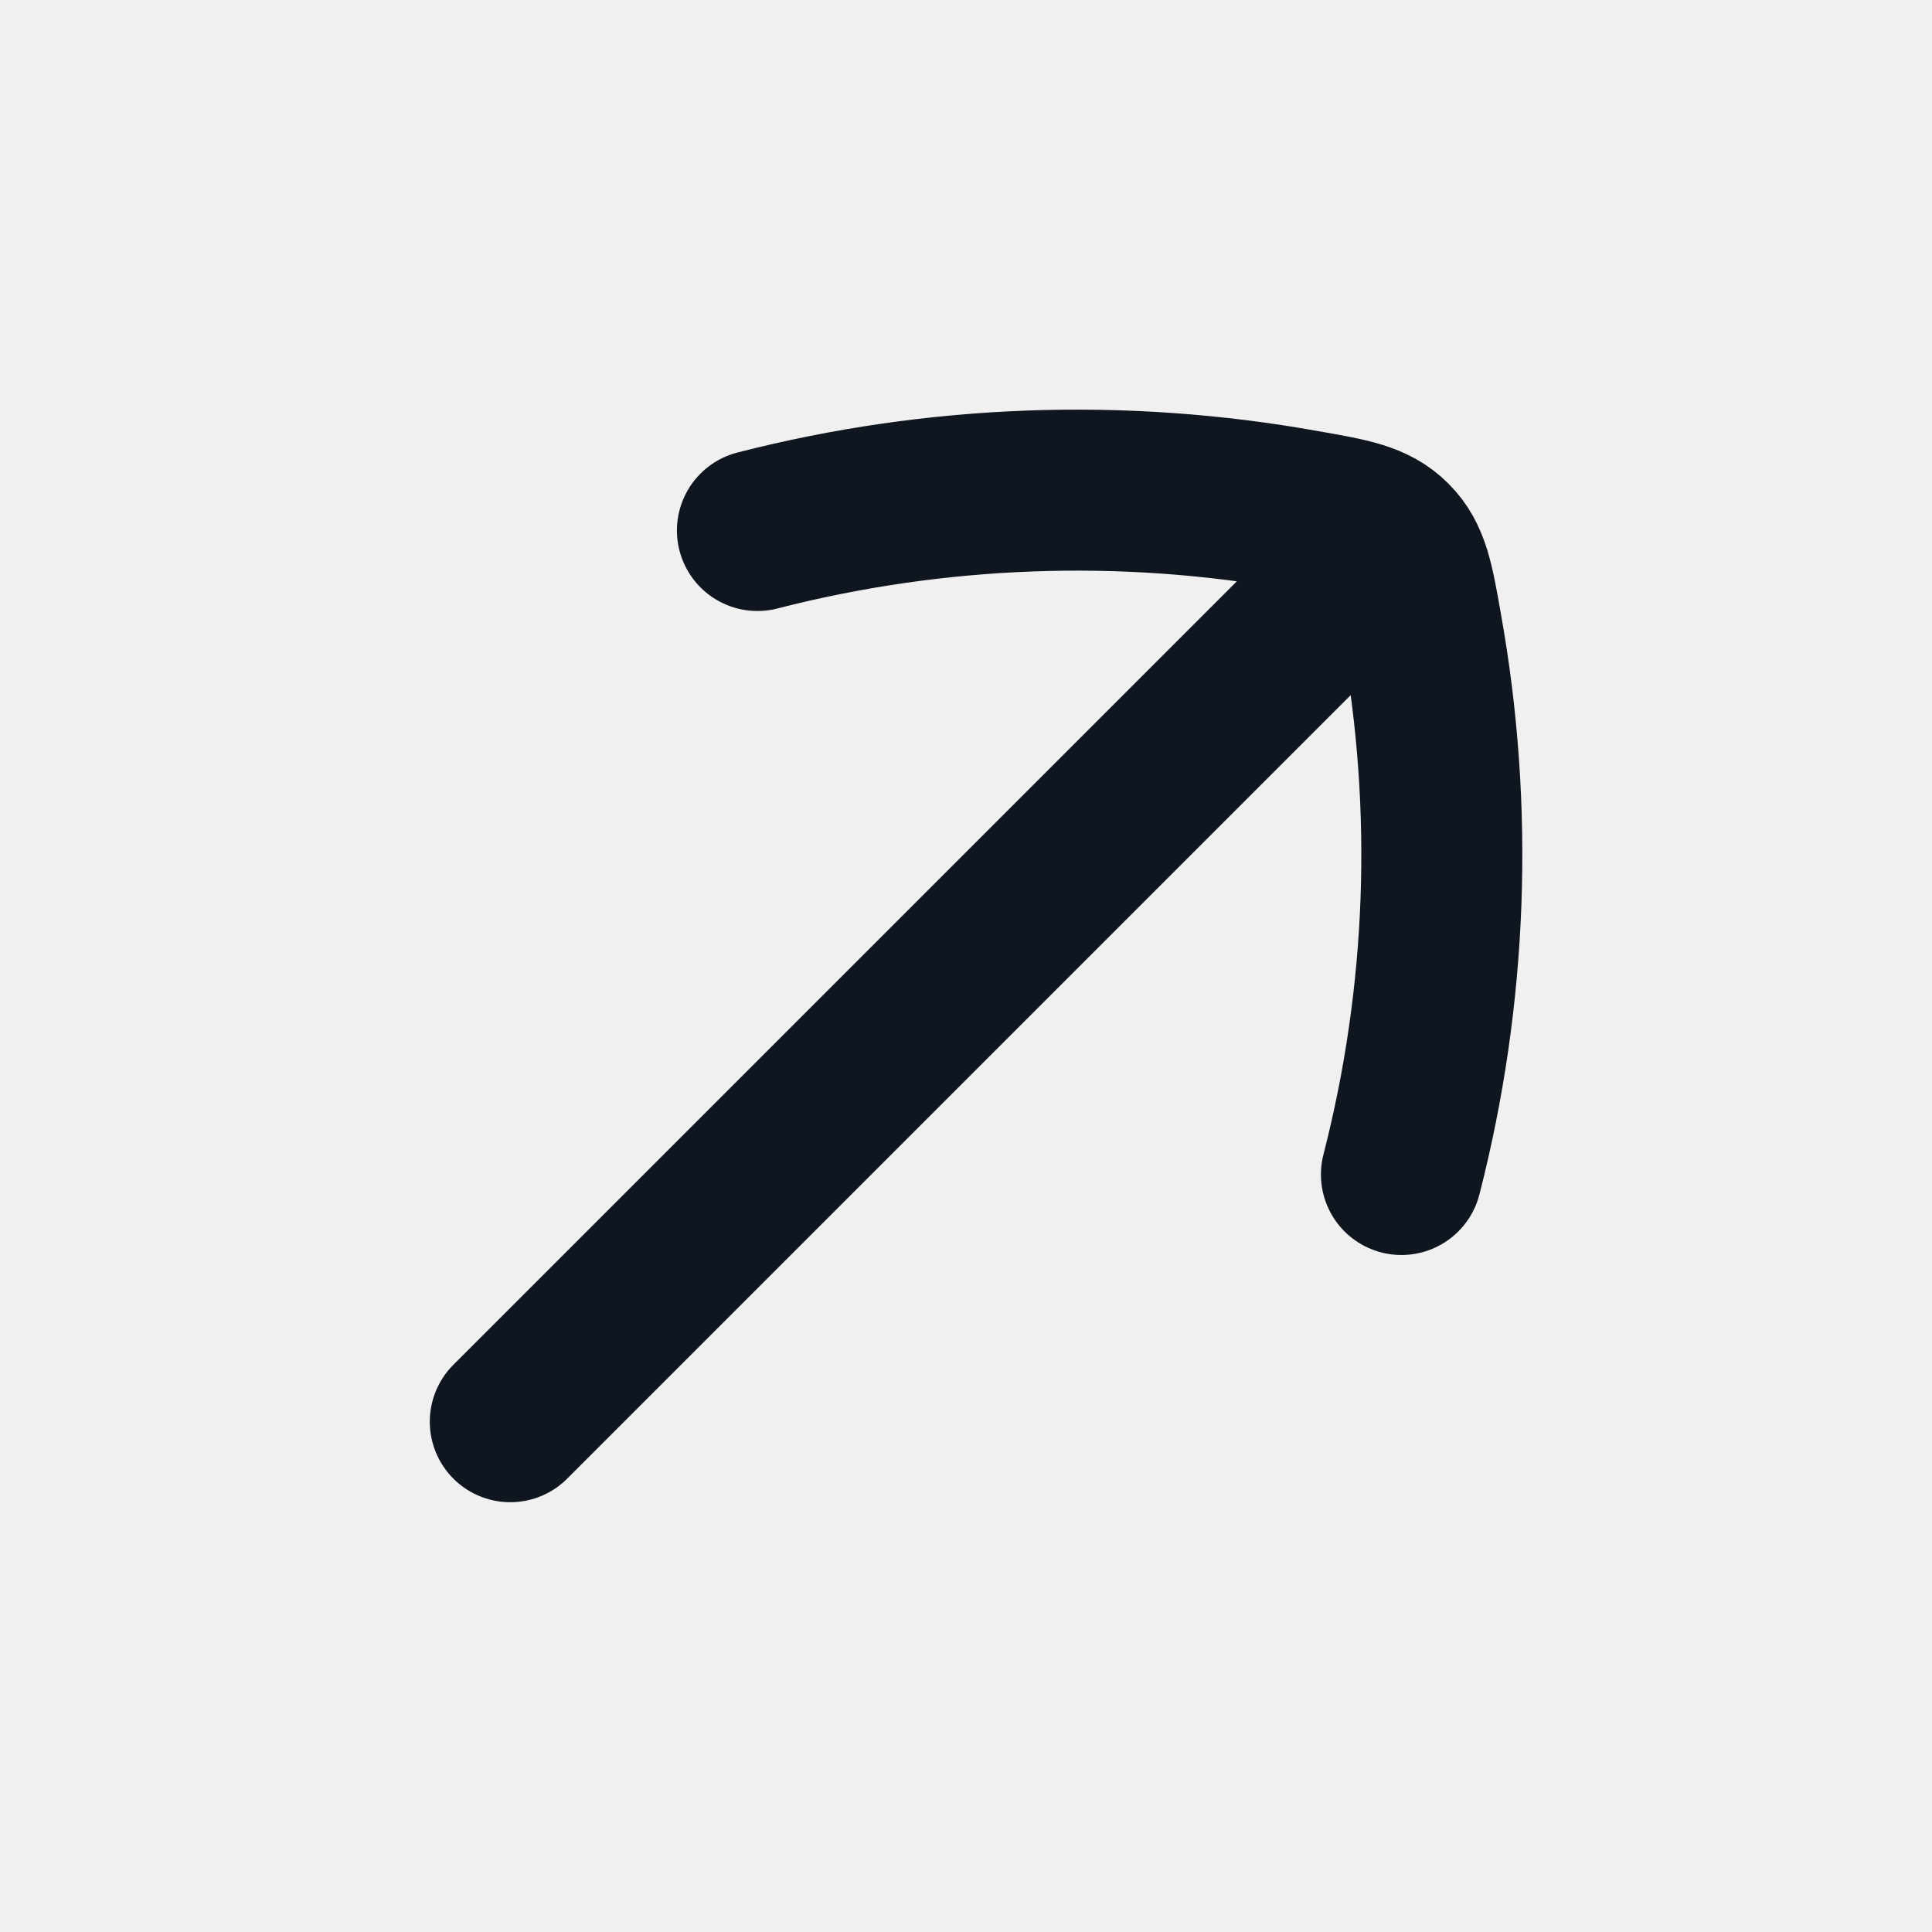
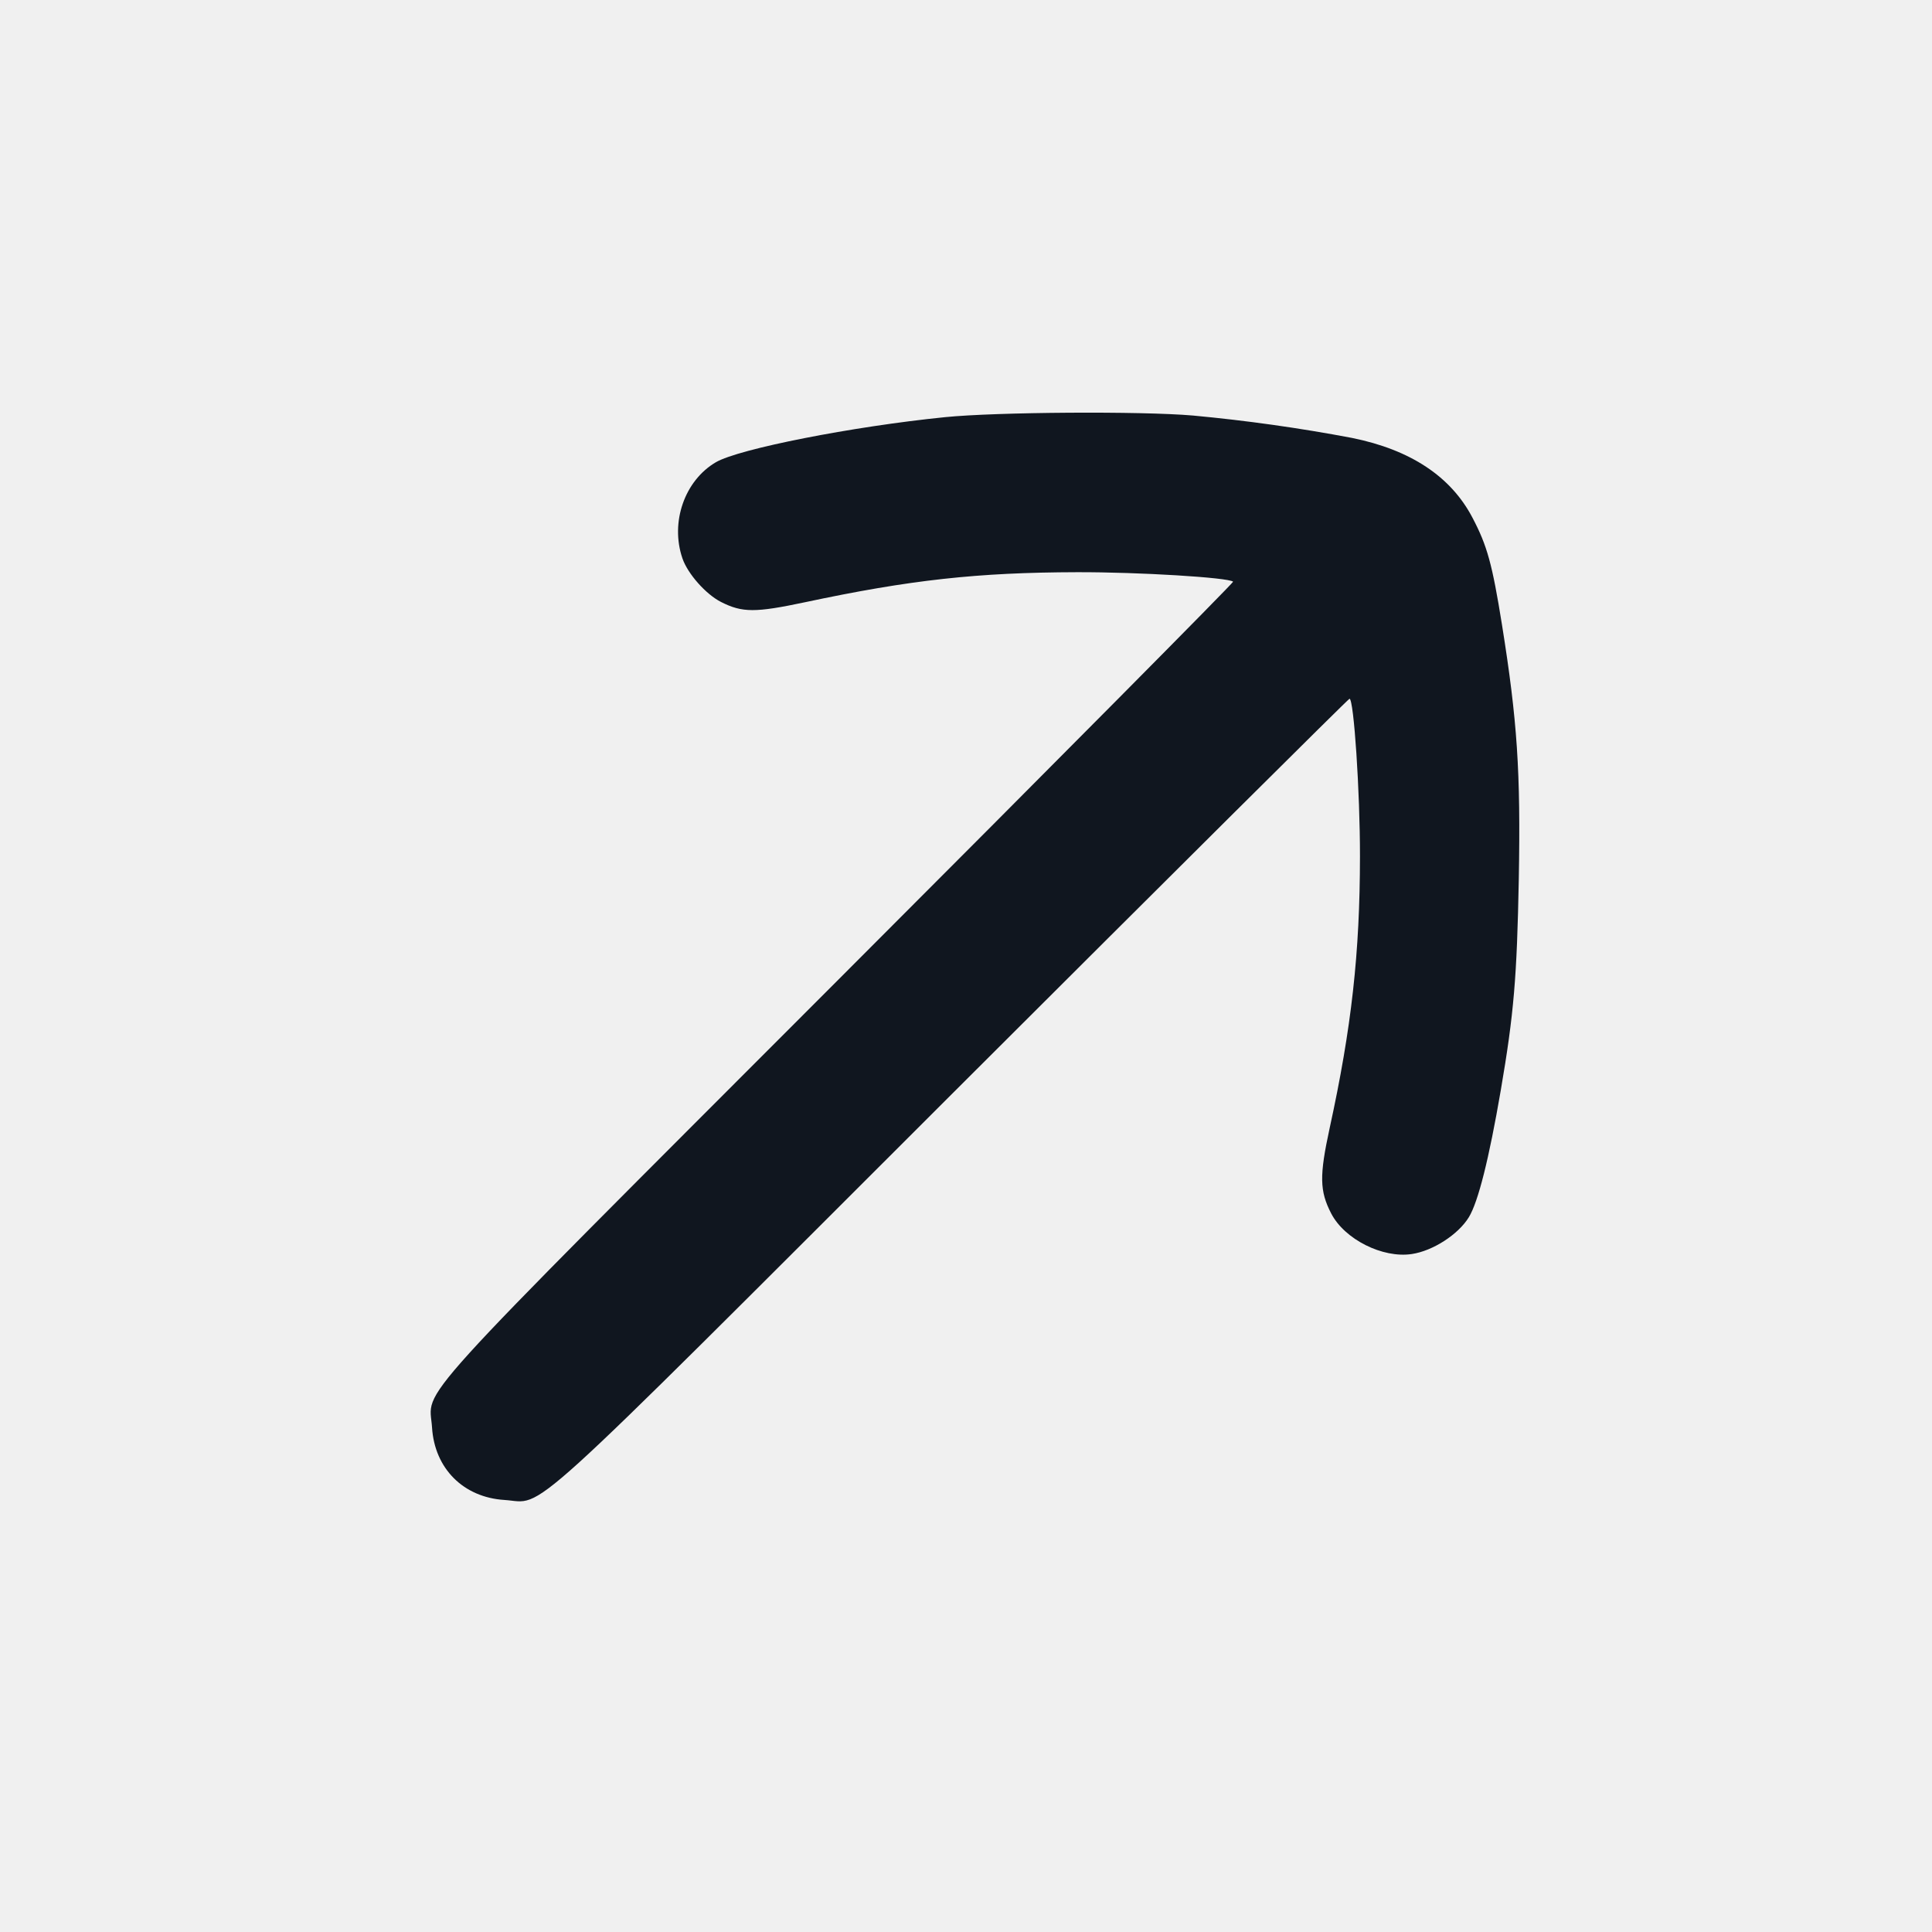
- <svg xmlns="http://www.w3.org/2000/svg" width="24" height="24" fill="none">
-   <path fill="#fff" fill-opacity=".01" d="M24 0v24H0V0z" />
-   <path stroke="#10161F" stroke-linecap="round" stroke-linejoin="round" stroke-width="2" d="M16.946 7.054 6.339 17.661M9.409 6.59a15.963 15.963 0 0 1 6.796-.249c.571.1.857.149 1.08.373.225.224.274.51.374 1.08a15.963 15.963 0 0 1-.25 6.796" />
+ <svg xmlns="http://www.w3.org/2000/svg" width="24" height="24" viewBox="0 0 24 24" fill="none">
+   <path d="M11.74 5.182c-1.152.116-2.563.394-2.847.56-.388.227-.569.745-.416 1.193.065.192.291.447.48.543.265.134.425.134 1.044.003 1.305-.278 2.145-.37 3.379-.373.765-.002 1.884.066 1.938.118.01.009-2.197 2.235-4.905 4.945-5.451 5.457-5.079 5.047-5.046 5.563.032.509.39.867.899.899.516.033.107.404 5.554-5.038 2.707-2.703 4.931-4.915 4.944-4.915.054 0 .131 1.16.13 1.96-.001 1.199-.104 2.126-.377 3.376-.128.59-.125.779.02 1.059.166.32.638.558 1.001.503.262-.039.578-.243.709-.458.116-.191.25-.724.396-1.575.163-.951.201-1.406.224-2.625.024-1.335-.018-1.965-.209-3.16-.121-.753-.183-.98-.366-1.328-.268-.513-.77-.845-1.497-.992a21.112 21.112 0 0 0-1.975-.278c-.65-.056-2.441-.044-3.08.02" fill="#10161F" fill-rule="evenodd" />
</svg>
